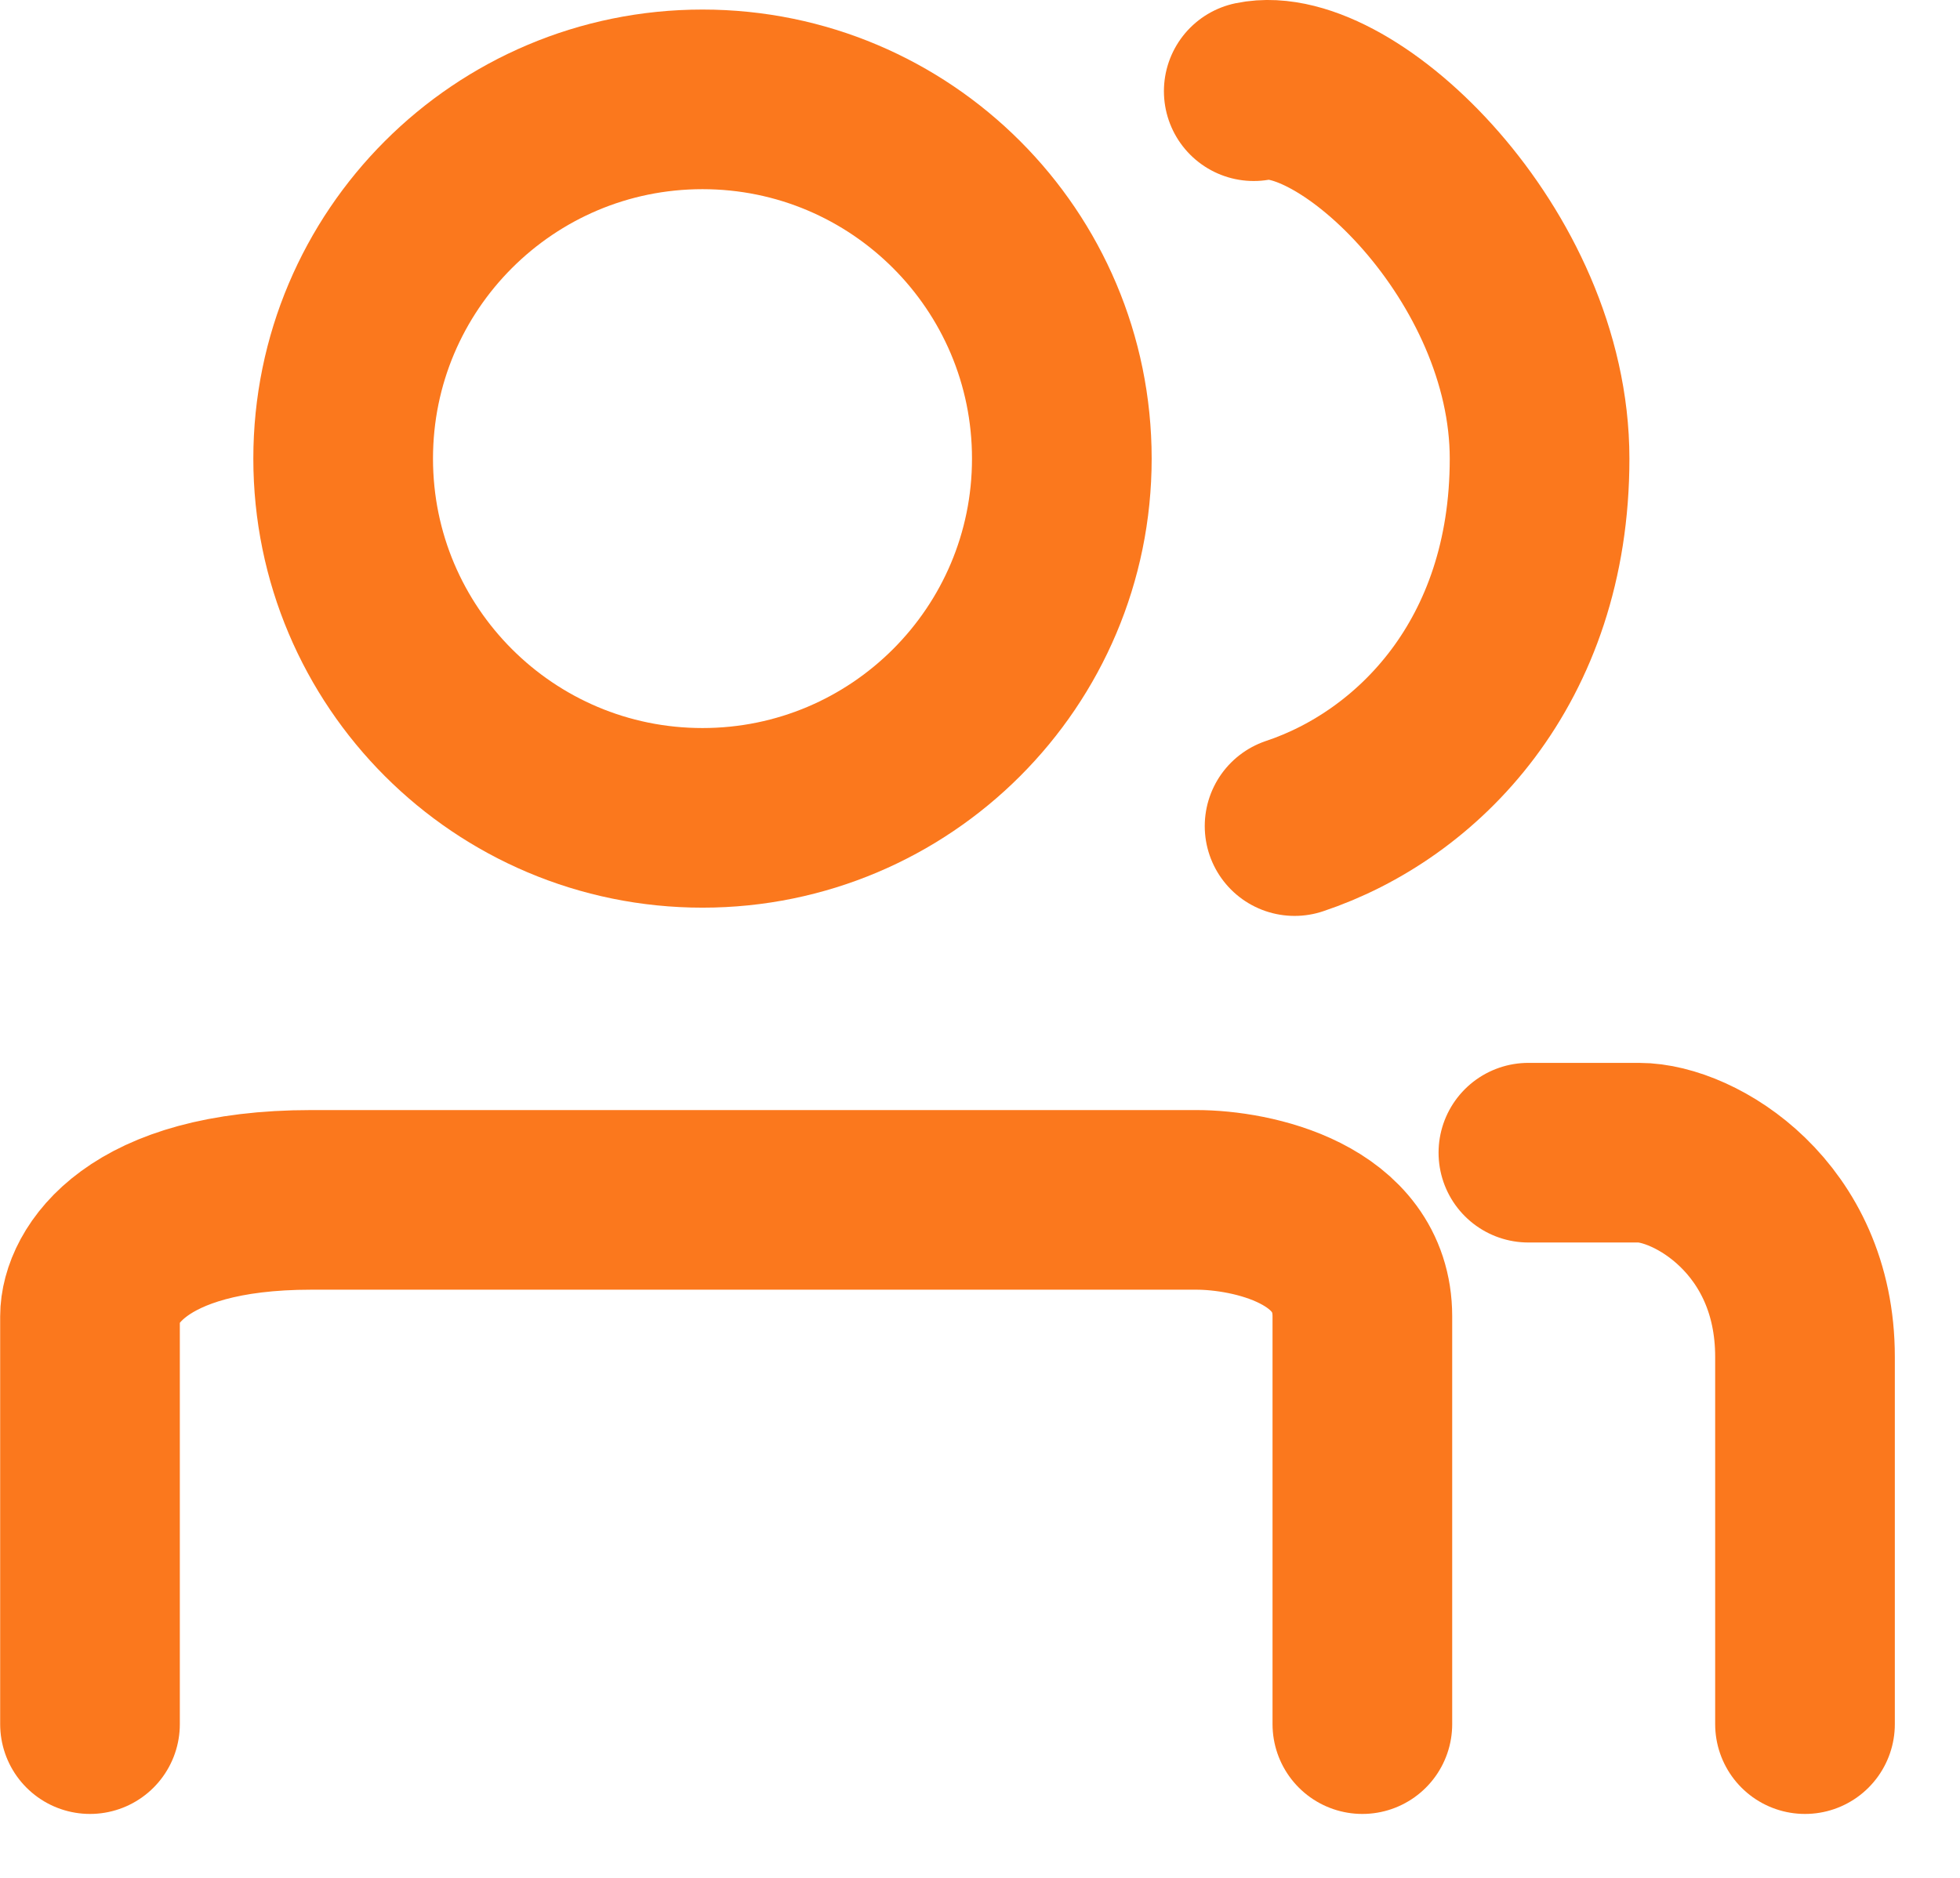
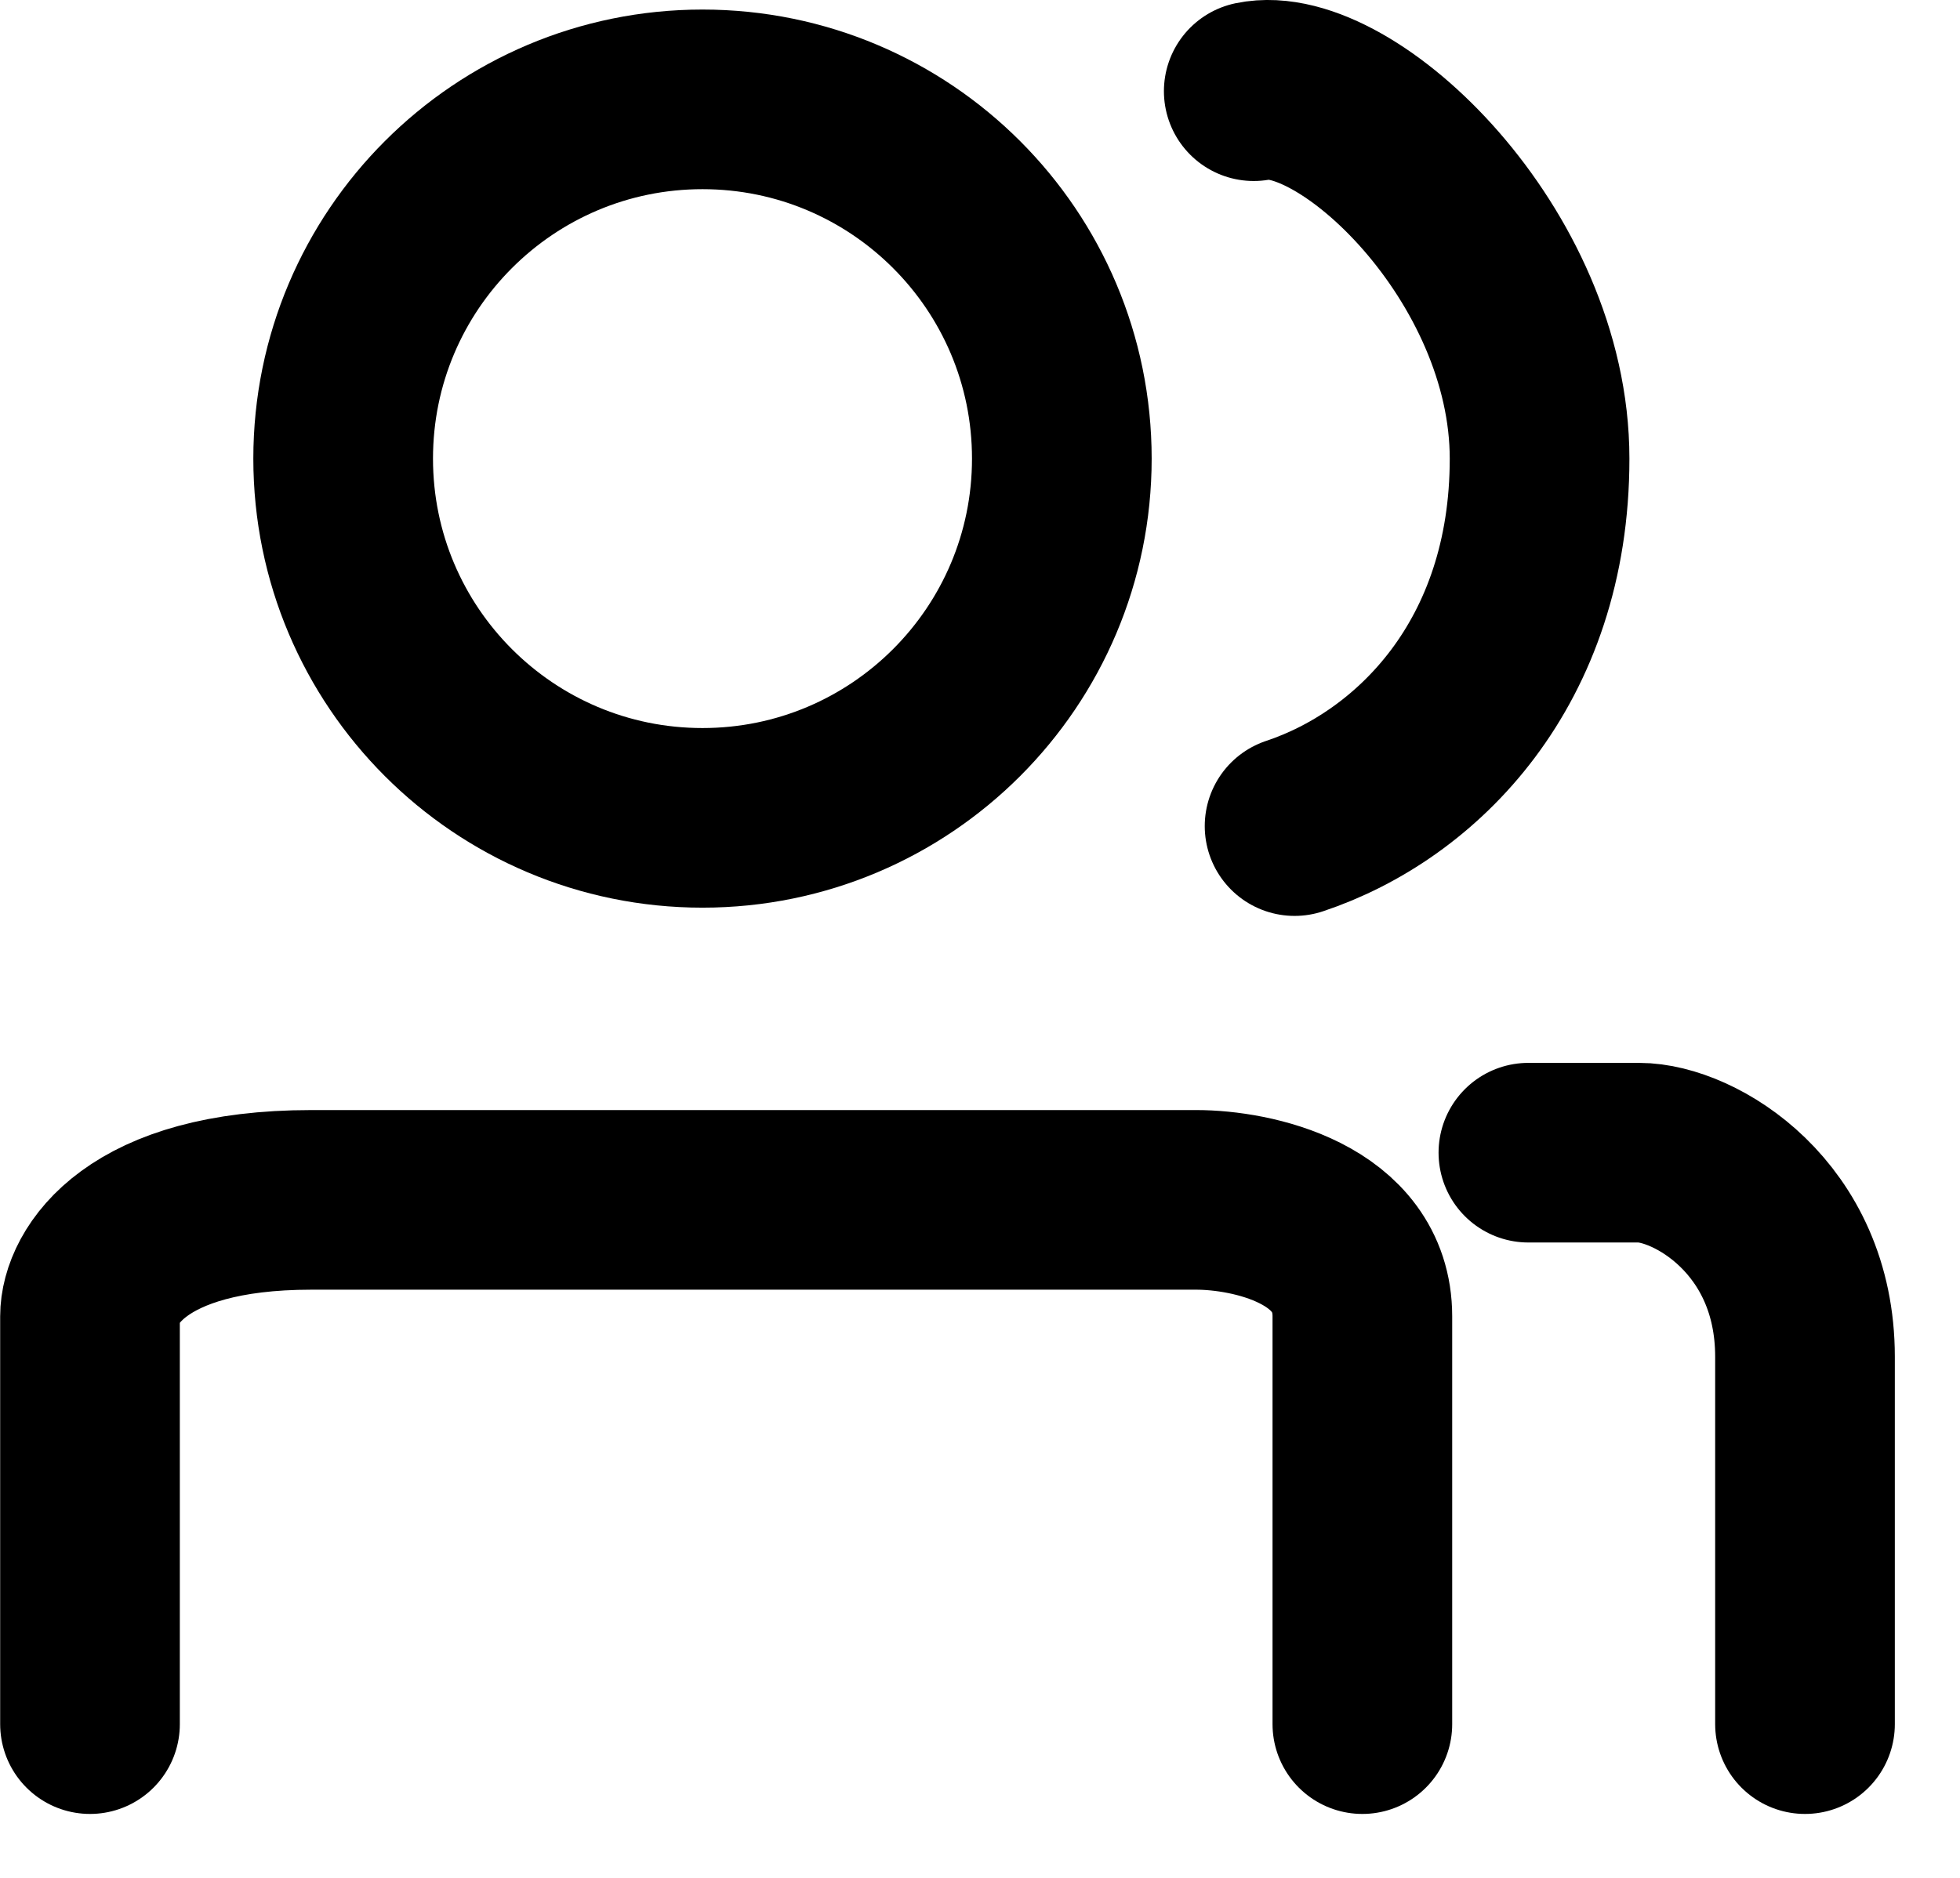
<svg xmlns="http://www.w3.org/2000/svg" width="24" height="23" viewBox="0 0 24 23" fill="none">
-   <circle cx="8.602" cy="5.617" r="4.4" stroke="#FB781D" stroke-width="2.2" />
-   <path d="M1.102 21.117V16.123C1.102 15.647 1.643 14.696 3.811 14.696C5.979 14.696 11.94 14.696 14.65 14.696C15.327 14.696 16.682 14.981 16.682 16.123C16.682 17.264 16.682 19.928 16.682 21.117M18.715 14.118H20.069C20.747 14.118 22.102 14.905 22.102 16.618C22.102 18.33 22.102 20.404 22.102 21.117M15.352 1.117C16.481 0.88 18.852 3.118 18.852 5.618C18.852 8.118 17.352 9.618 15.852 10.118" stroke="#FB781D" stroke-width="2.2" stroke-linecap="round" />
+   <circle cx="8.602" cy="5.617" r="4.4" stroke="currentColor" stroke-width="2.2" />
+   <path d="M1.102 21.117V16.123C1.102 15.647 1.643 14.696 3.811 14.696C5.979 14.696 11.94 14.696 14.65 14.696C15.327 14.696 16.682 14.981 16.682 16.123C16.682 17.264 16.682 19.928 16.682 21.117M18.715 14.118H20.069C20.747 14.118 22.102 14.905 22.102 16.618C22.102 18.33 22.102 20.404 22.102 21.117M15.352 1.117C16.481 0.88 18.852 3.118 18.852 5.618C18.852 8.118 17.352 9.618 15.852 10.118" stroke="currentColor" stroke-width="2.2" stroke-linecap="round" />
</svg>
